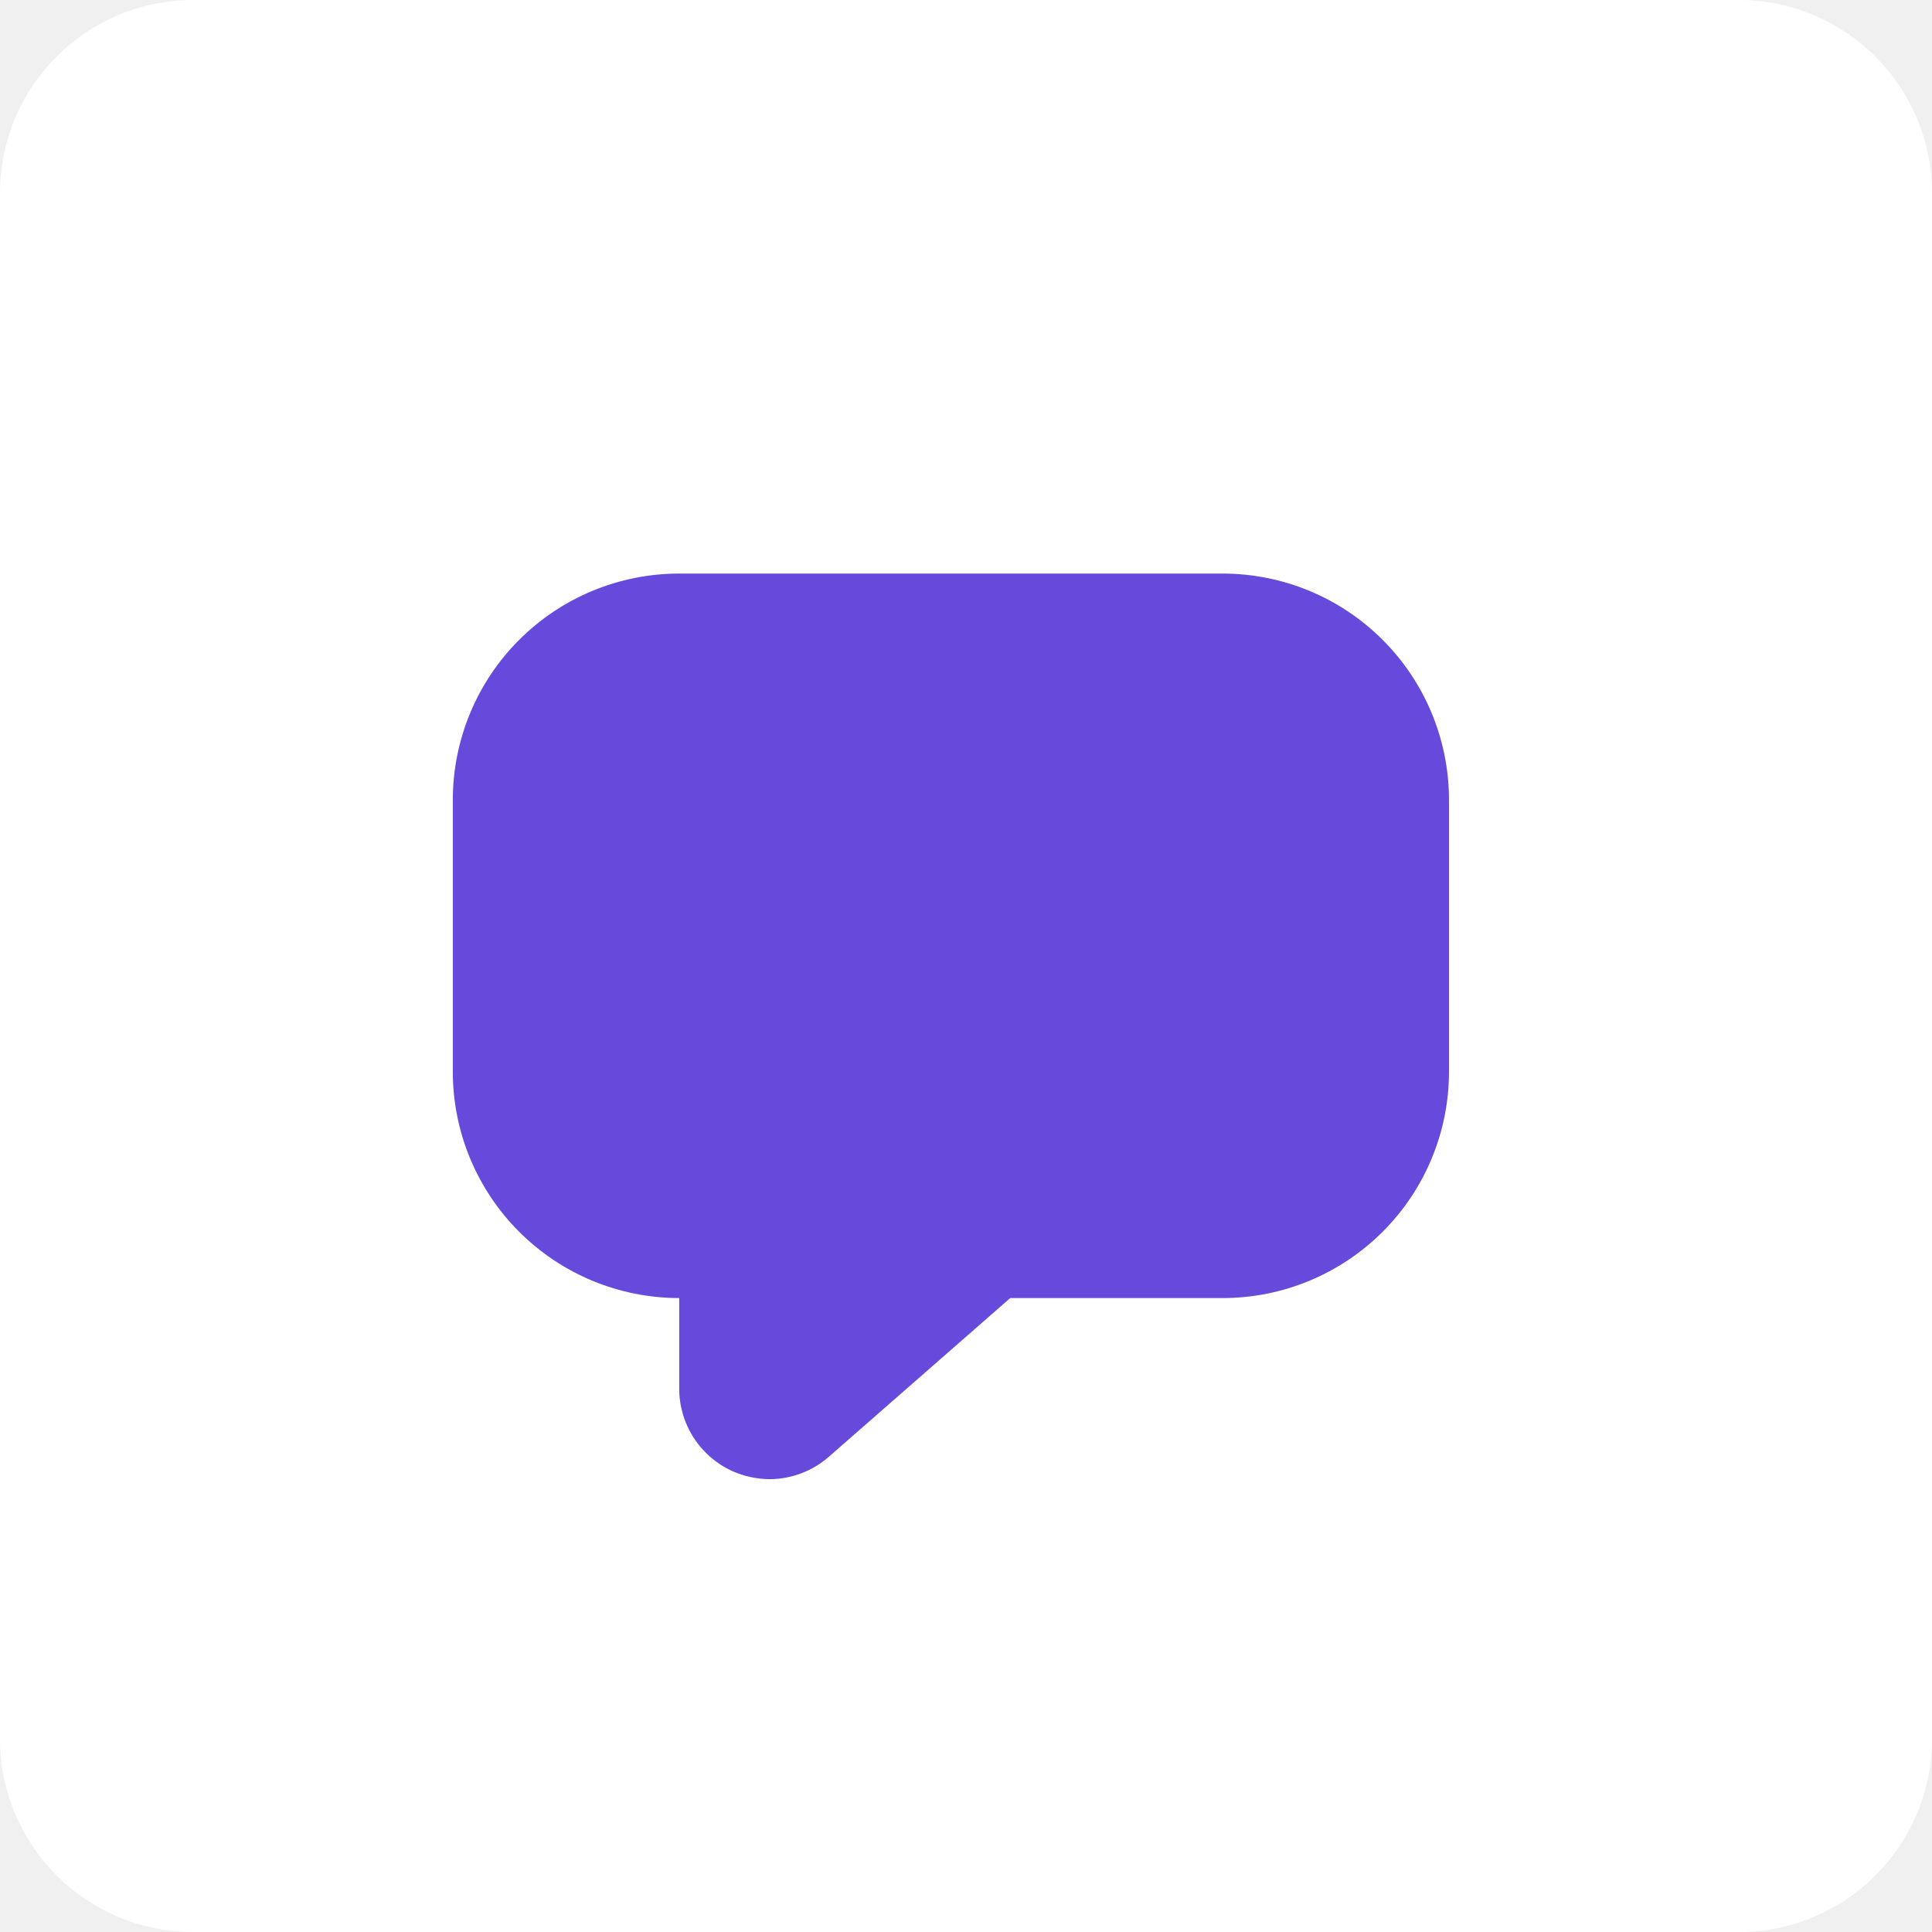
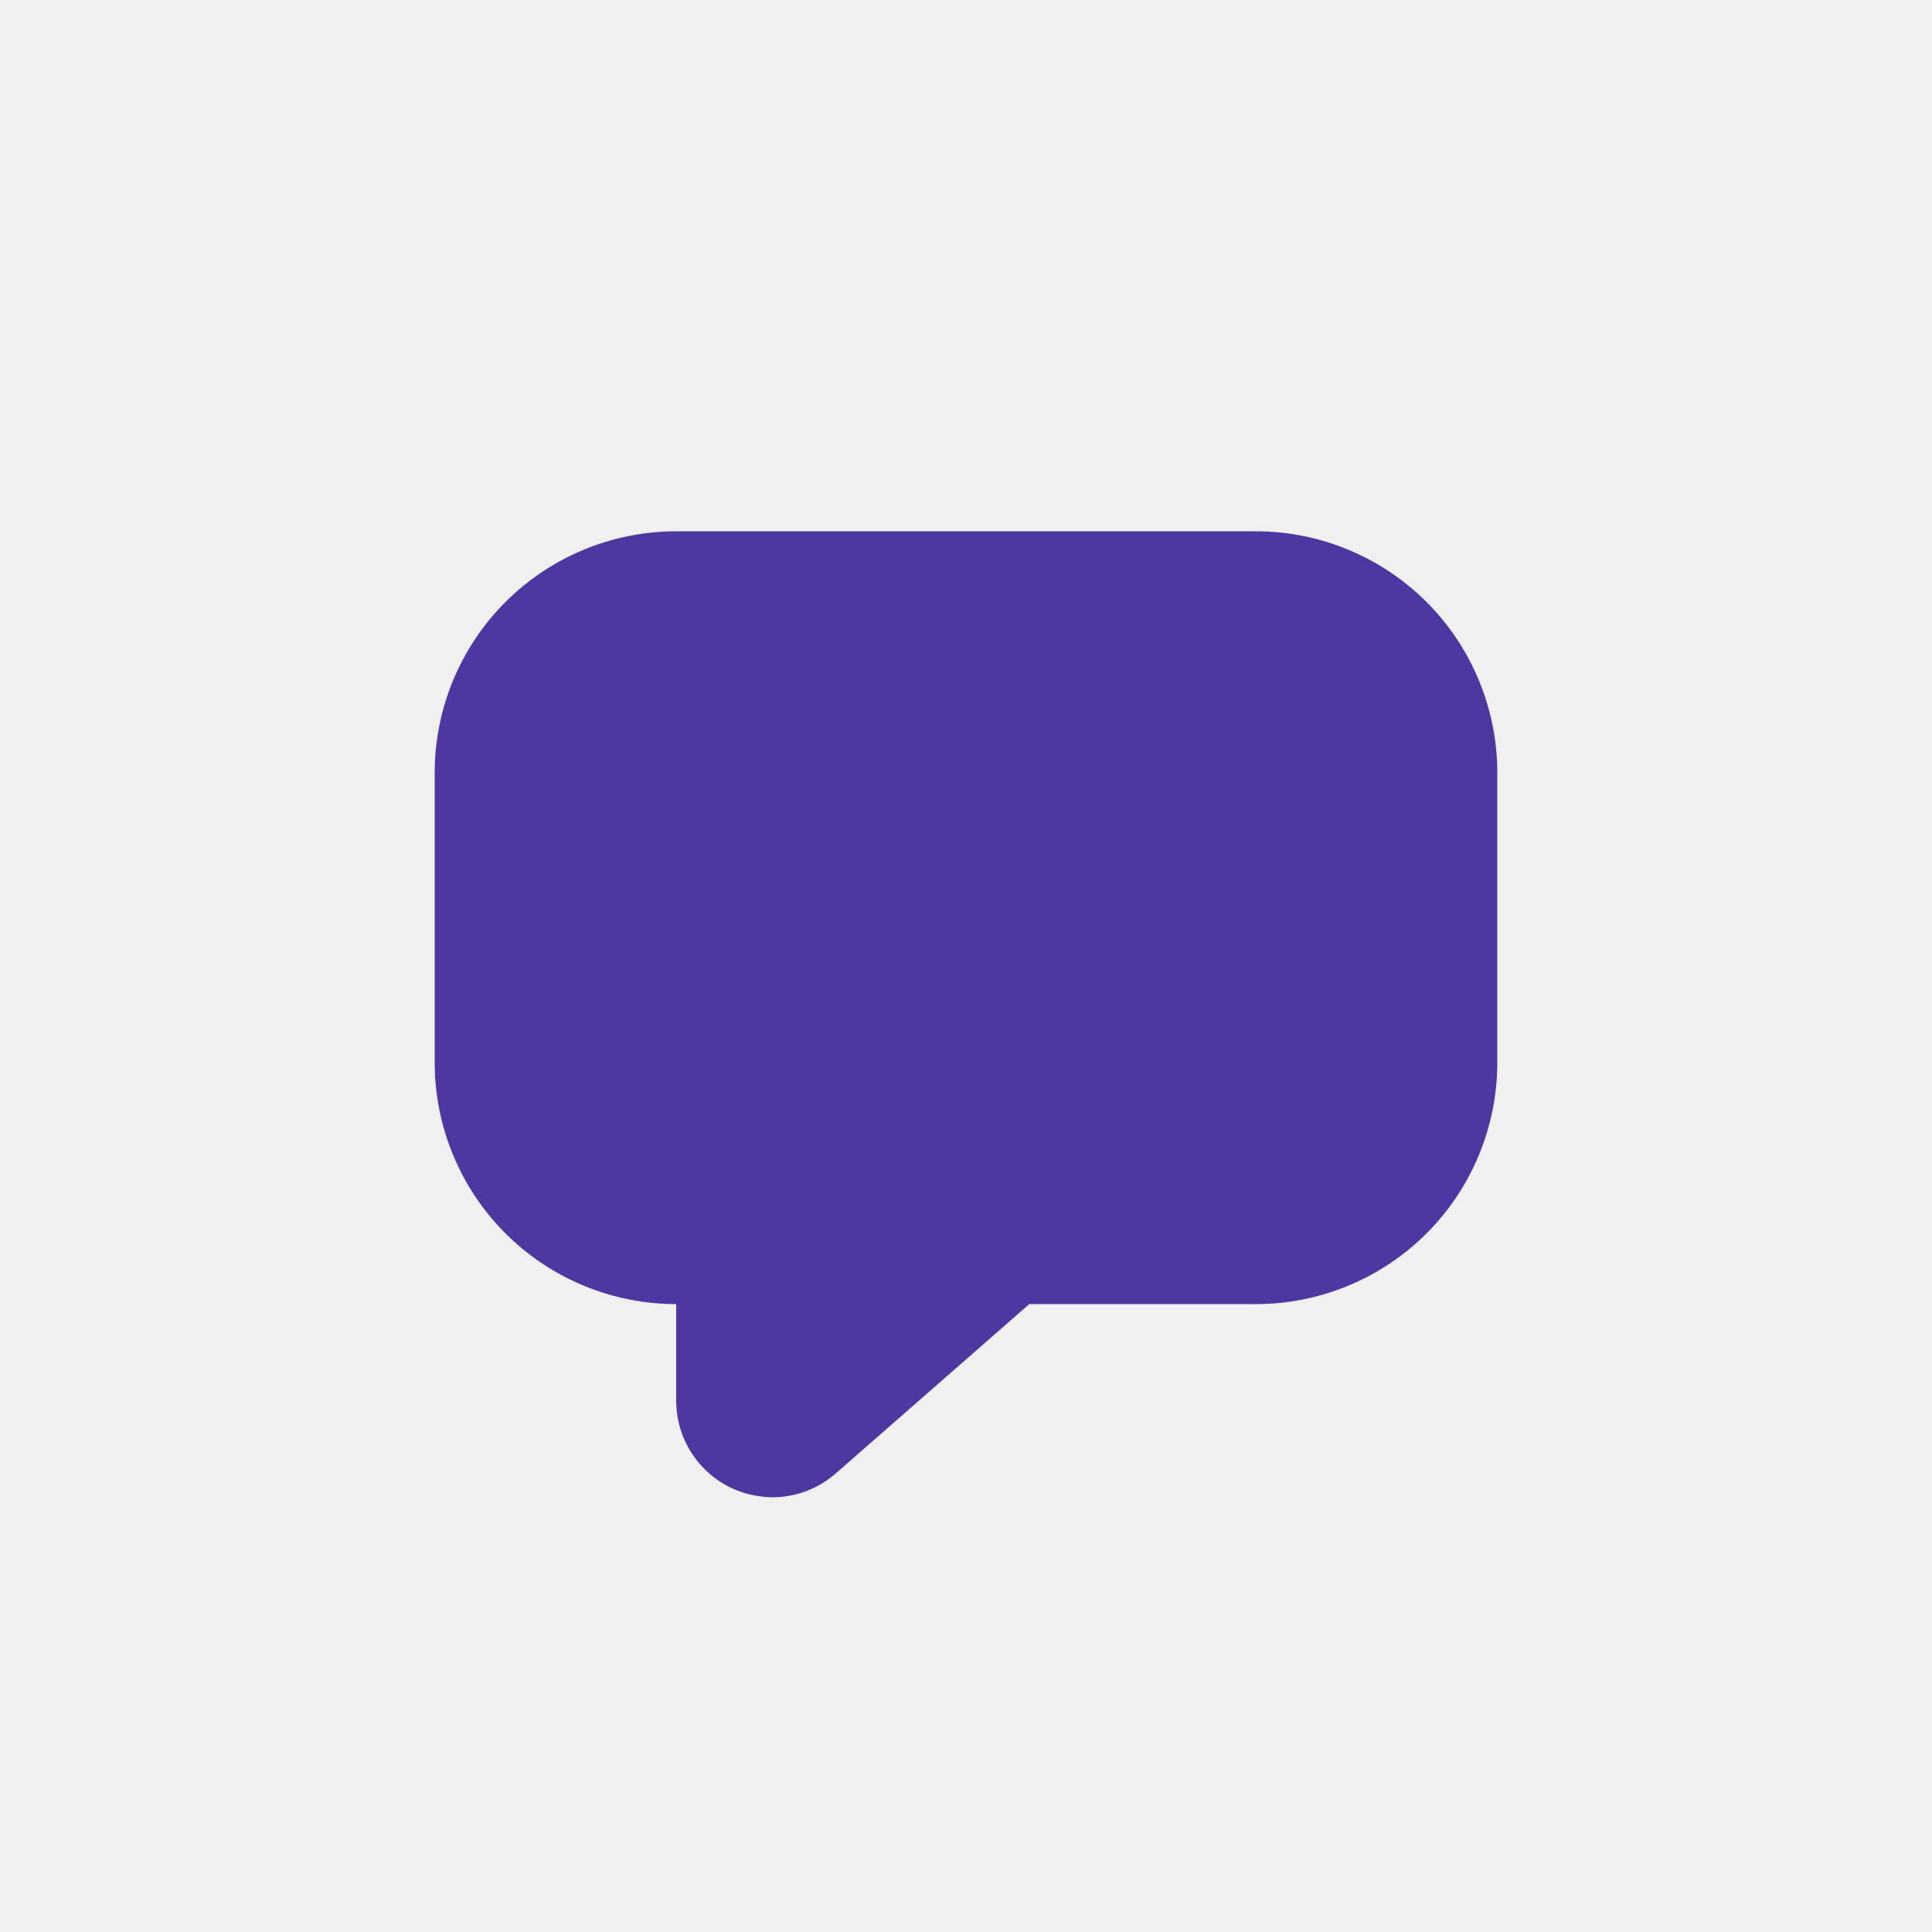
- <svg xmlns="http://www.w3.org/2000/svg" width="64" height="64" viewBox="0 0 64 64" fill="none">
-   <path d="M0 6.4C0 2.865 2.865 0 6.4 0H57.6C61.135 0 64 2.865 64 6.4V57.6C64 61.135 61.135 64 57.6 64H6.4C2.865 64 0 61.135 0 57.6V6.4Z" fill="white" />
-   <path d="M40.5 19H22.5C20.511 19 18.603 19.79 17.197 21.197C15.79 22.603 15 24.511 15 26.5V35.5C15 37.489 15.79 39.397 17.197 40.803C18.603 42.21 20.511 43 22.5 43V46C22.5 46.575 22.665 47.139 22.977 47.623C23.288 48.107 23.732 48.491 24.255 48.73C24.647 48.905 25.071 48.997 25.5 49C26.224 48.995 26.922 48.729 27.465 48.25L33.465 43H40.5C42.489 43 44.397 42.21 45.803 40.803C47.21 39.397 48 37.489 48 35.5V26.5C48 24.511 47.21 22.603 45.803 21.197C44.397 19.79 42.489 19 40.5 19Z" fill="#6749DC" />
+ <svg xmlns="http://www.w3.org/2000/svg" width="512" height="512" viewBox="0 0 512 512" fill="none">
+   <path d="M332.8 140.8H179.2C162.226 140.8 145.948 147.543 133.945 159.545C121.943 171.547 115.2 187.826 115.2 204.8V281.6C115.2 298.574 121.943 314.852 133.945 326.855C145.948 338.857 162.226 345.6 179.2 345.6V371.2C179.199 376.11 180.611 380.917 183.266 385.048C185.921 389.178 189.709 392.458 194.176 394.496C197.521 395.986 201.138 396.771 204.8 396.8C210.979 396.76 216.934 394.487 221.568 390.4L272.768 345.6H332.8C349.774 345.6 366.053 338.857 378.055 326.855C390.057 314.852 396.8 298.574 396.8 281.6V204.8C396.8 187.826 390.057 171.547 378.055 159.545C366.053 147.543 349.774 140.8 332.8 140.8Z" fill="#4D38A2" />
</svg>
